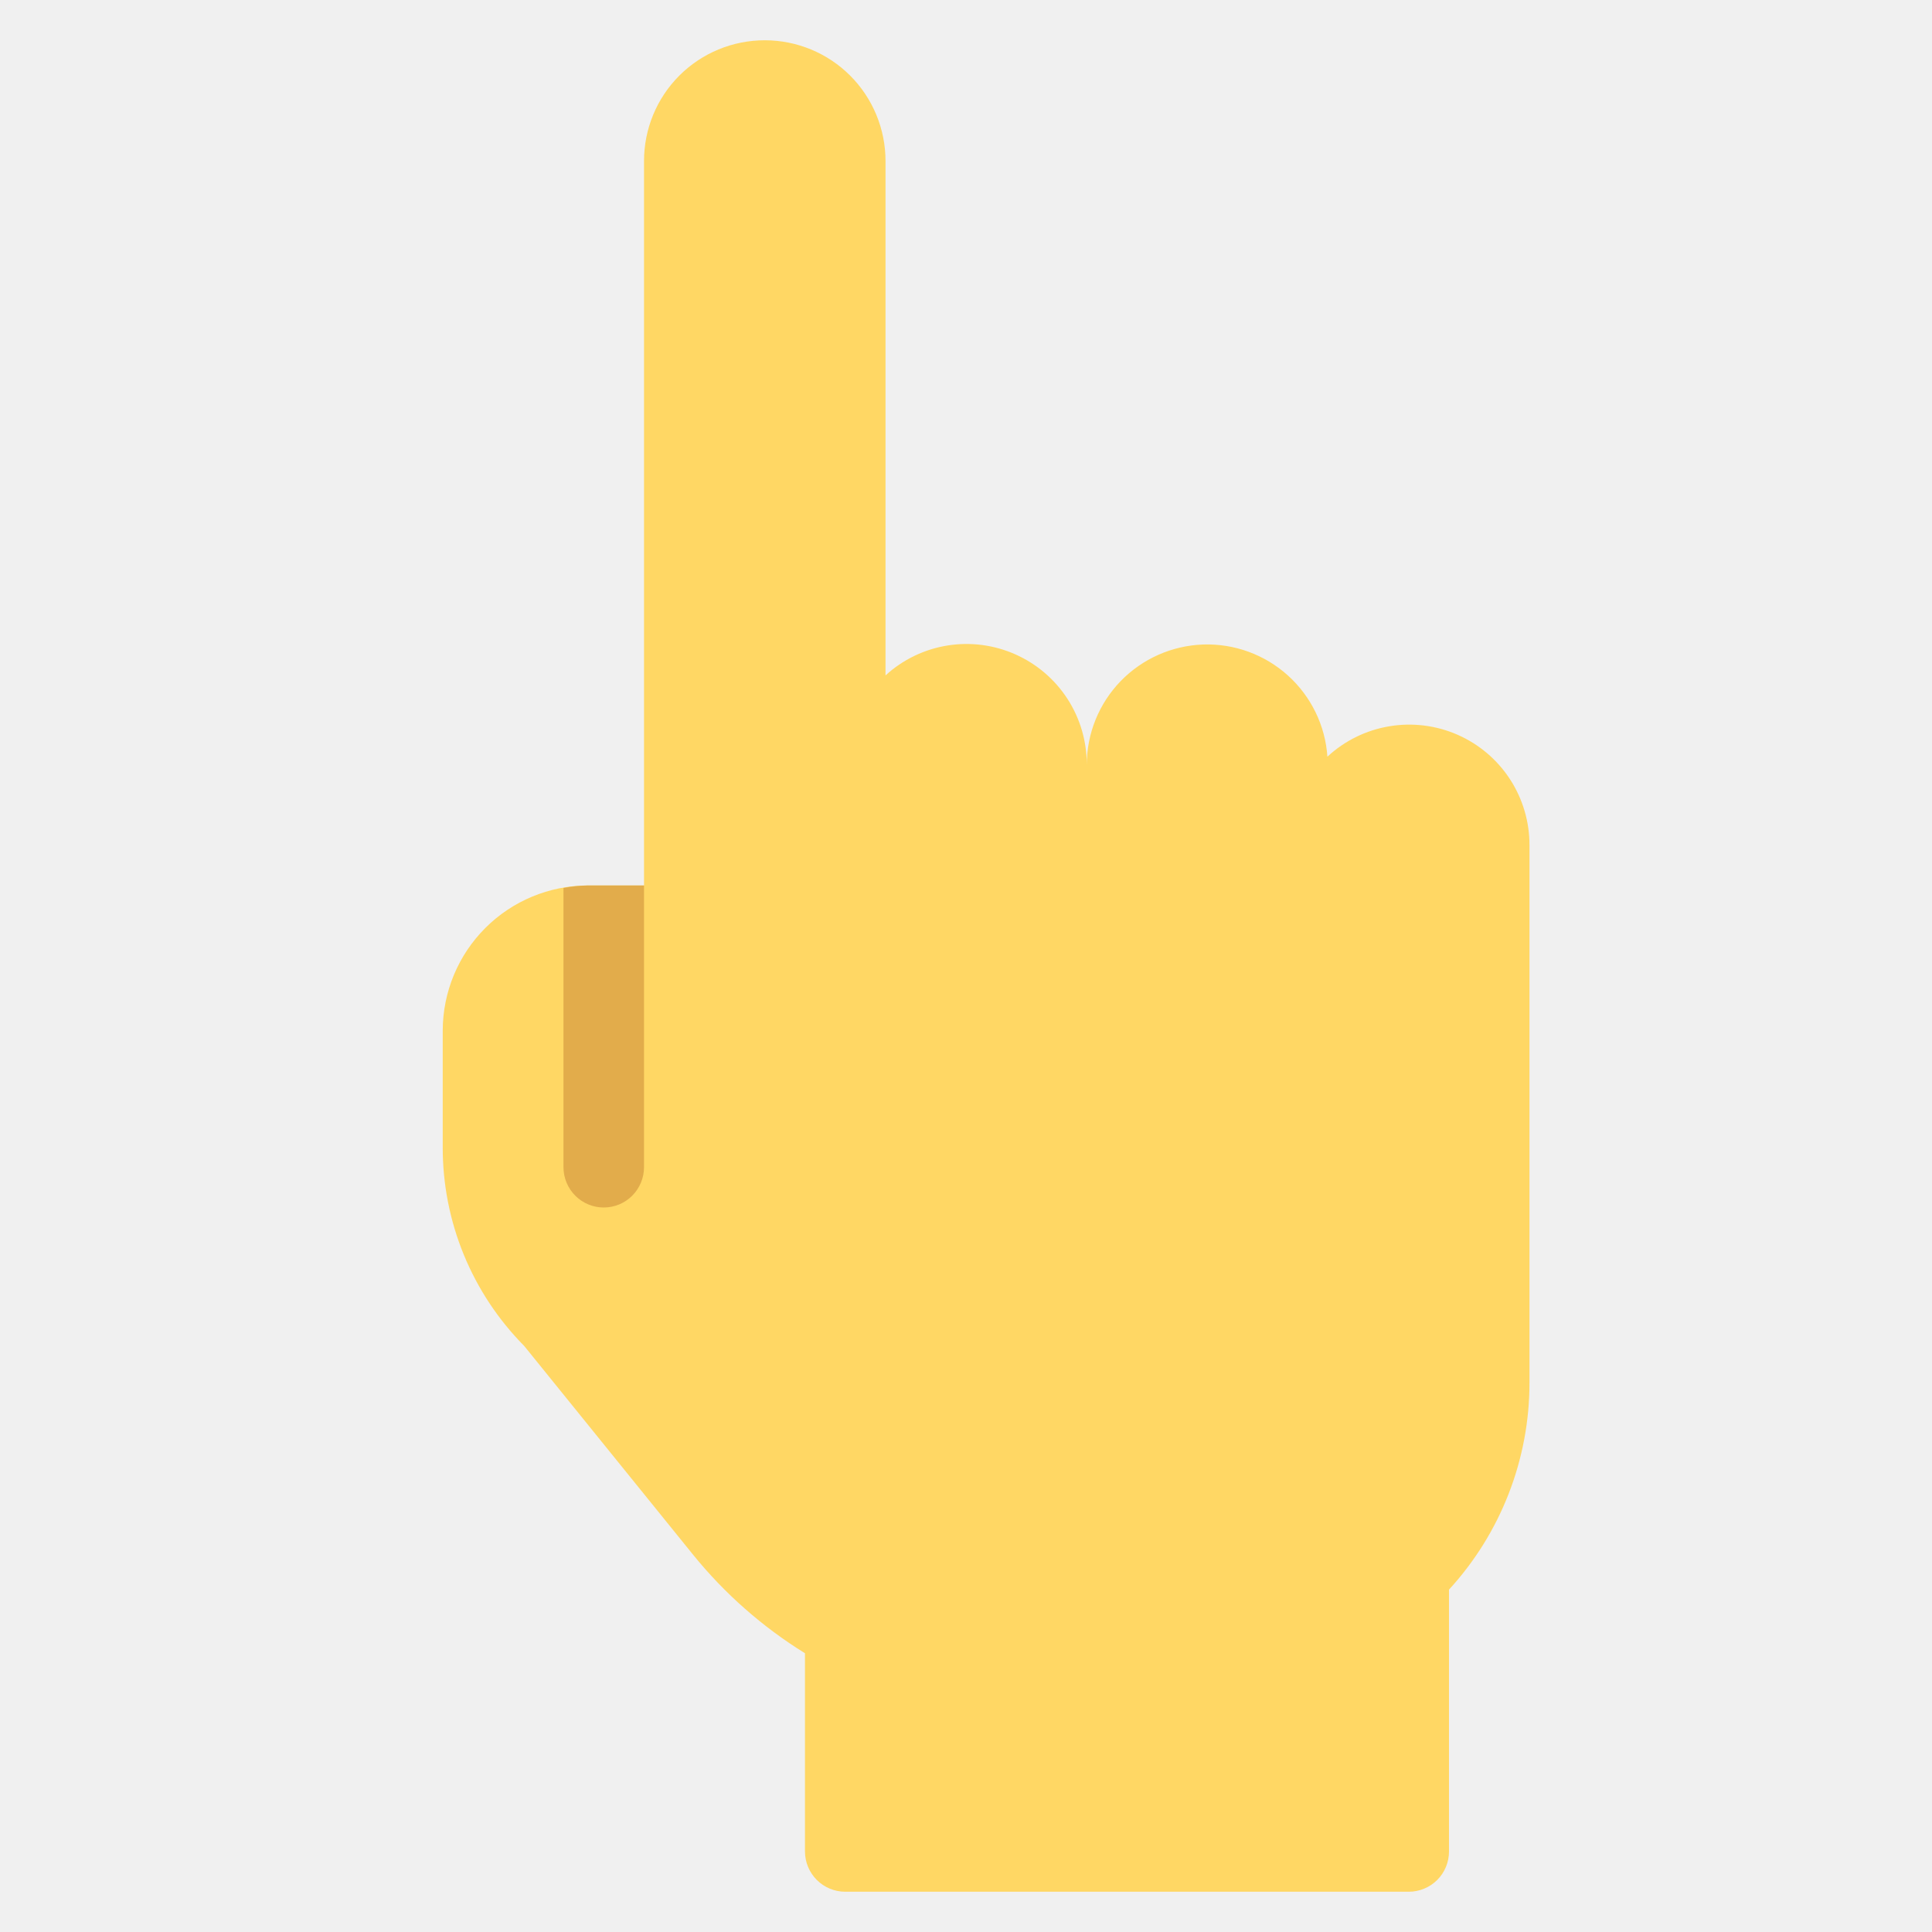
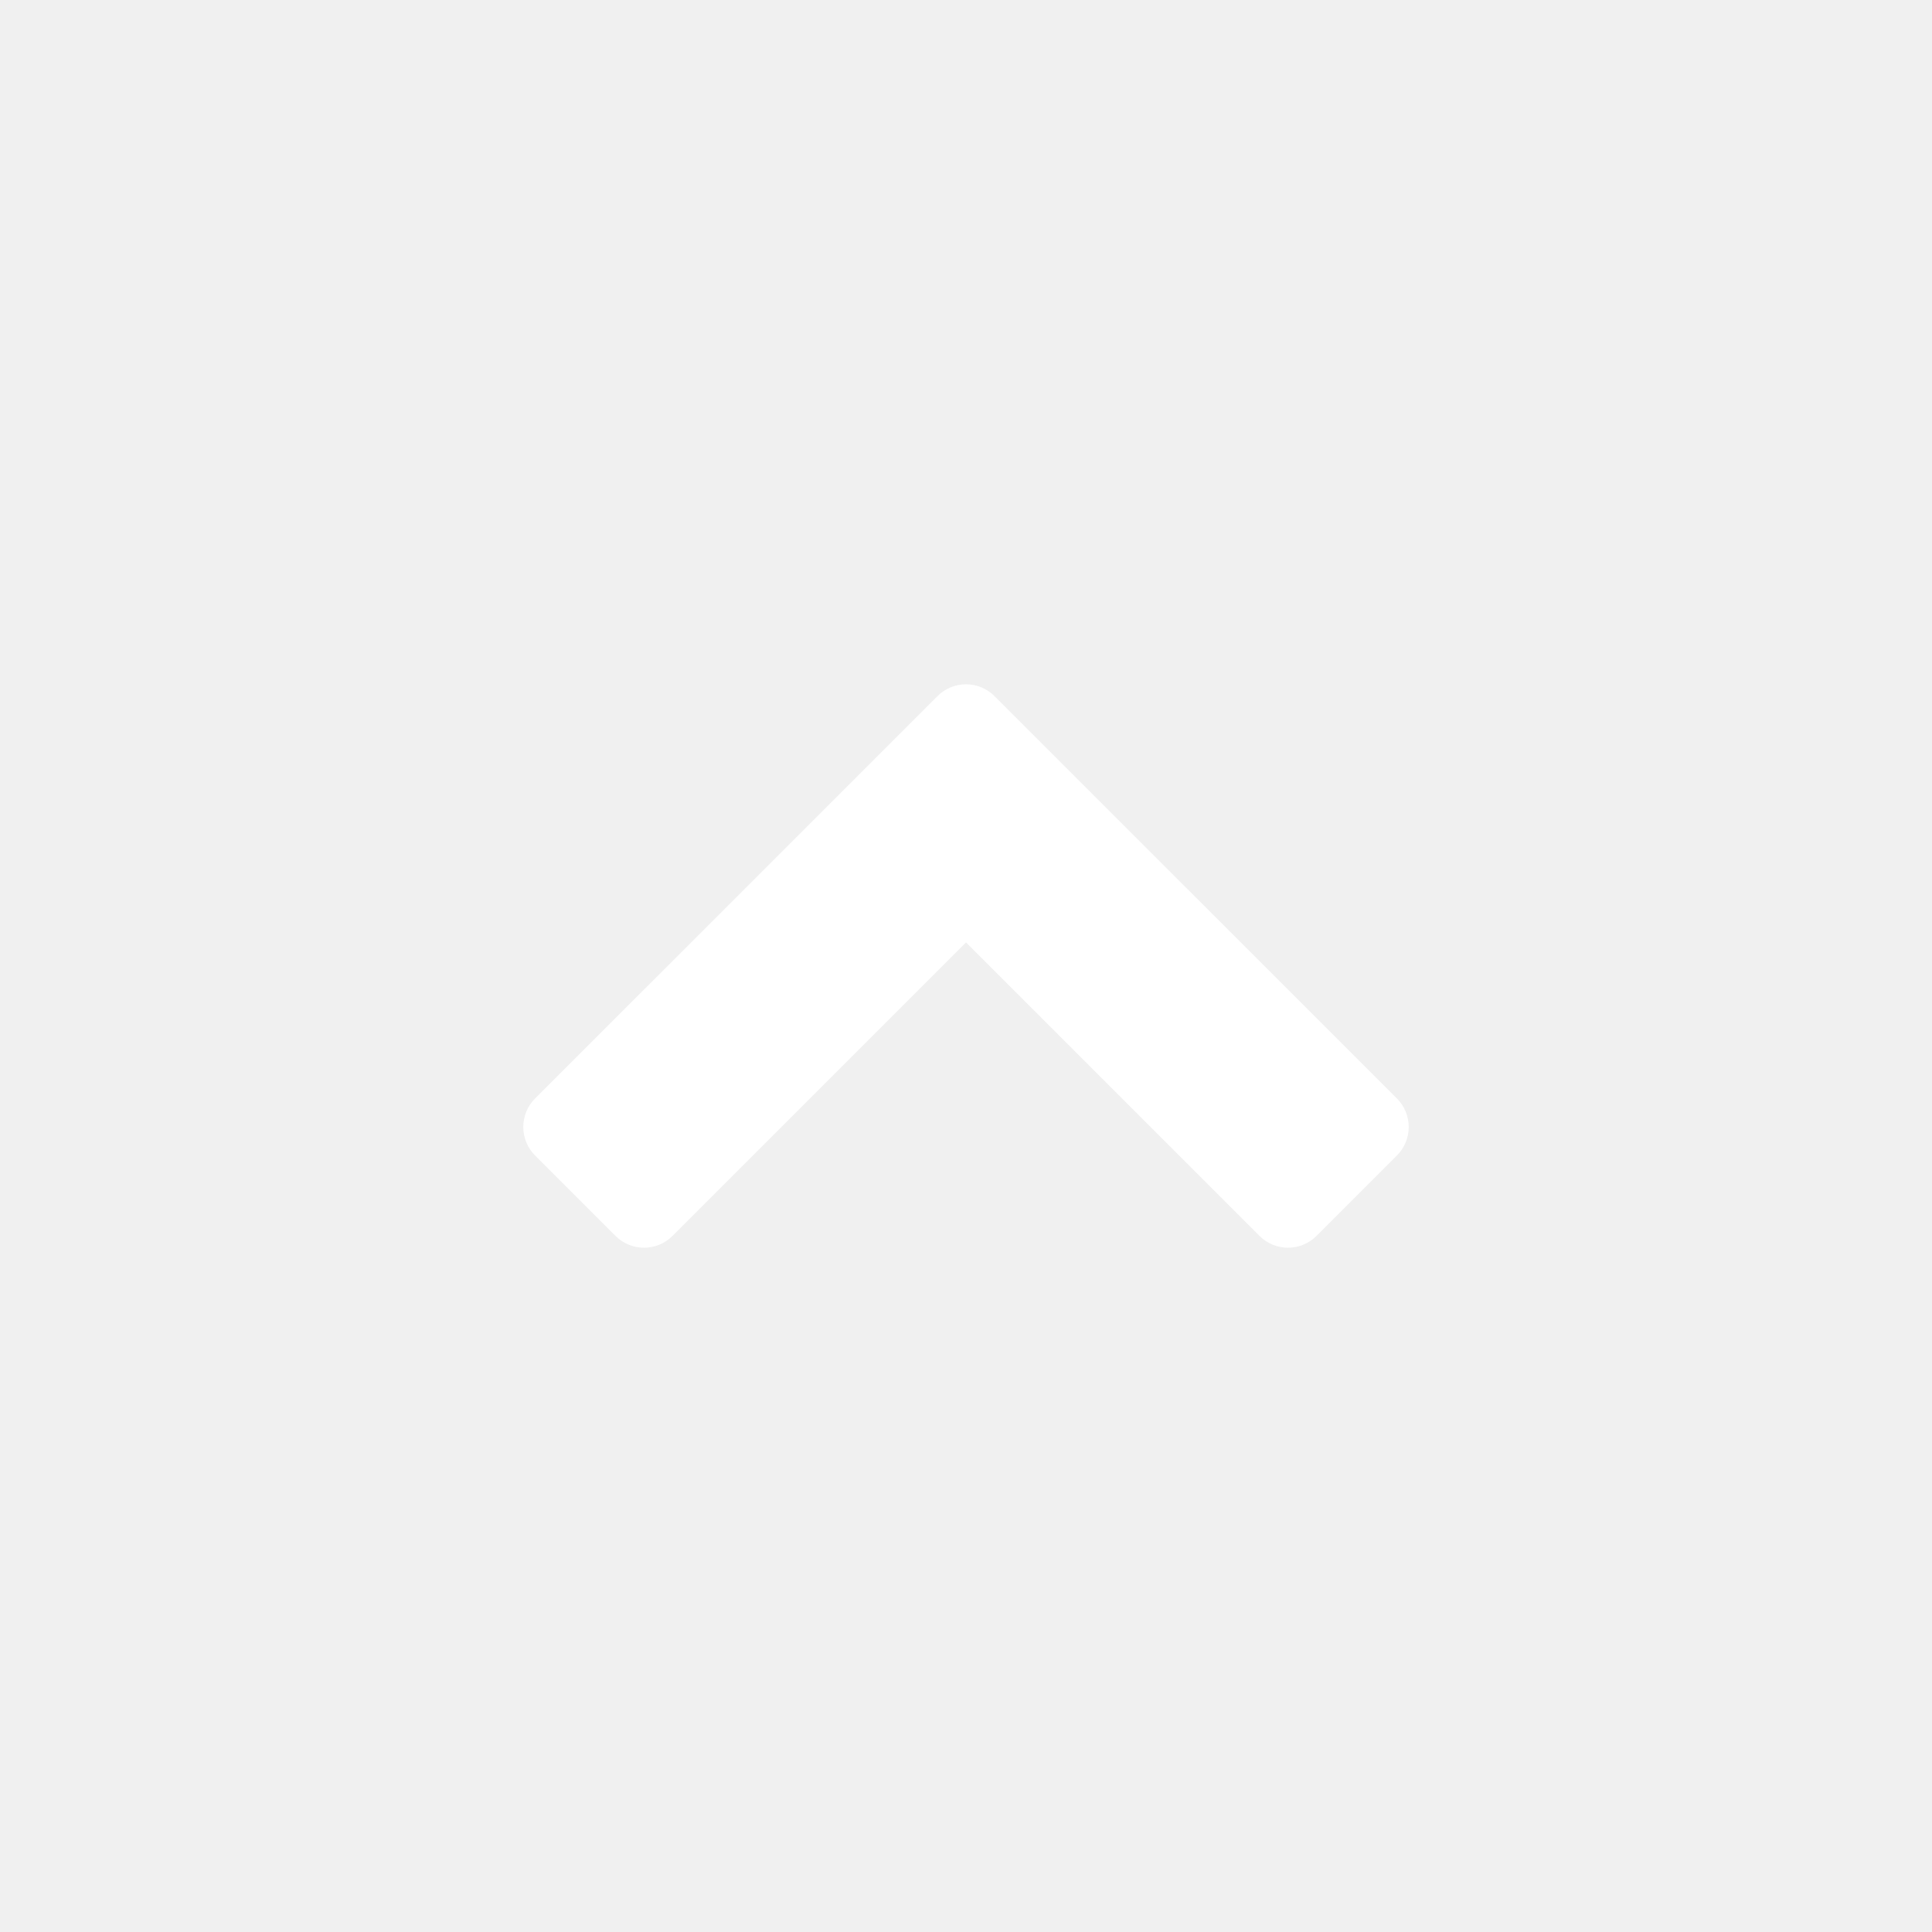
<svg xmlns="http://www.w3.org/2000/svg" width="32" height="32" viewBox="0 0 32 32" fill="none">
-   <path d="M10.667 2.667V14.666H9.733C9.097 14.668 8.487 14.921 8.038 15.371C7.588 15.821 7.335 16.43 7.333 17.067V19C7.33 20.233 7.815 21.417 8.683 22.294L11.483 25.755C12.004 26.397 12.63 26.948 13.333 27.383V30.666C13.333 30.843 13.404 31.013 13.529 31.138C13.654 31.263 13.823 31.333 14 31.333H23.333C23.51 31.333 23.68 31.263 23.805 31.138C23.93 31.013 24 30.843 24 30.666V26.329C24.857 25.395 25.333 24.173 25.333 22.904V14C25.334 13.612 25.222 13.232 25.01 12.906C24.798 12.581 24.496 12.325 24.14 12.169C23.785 12.014 23.392 11.965 23.009 12.03C22.626 12.094 22.271 12.269 21.986 12.533C21.951 12.017 21.716 11.535 21.333 11.189C20.949 10.842 20.445 10.658 19.929 10.675C19.412 10.693 18.922 10.91 18.562 11.281C18.202 11.653 18.001 12.149 18 12.666C18.002 12.28 17.891 11.901 17.681 11.576C17.471 11.251 17.17 10.995 16.817 10.838C16.463 10.681 16.072 10.63 15.69 10.692C15.308 10.754 14.952 10.926 14.667 11.187V2.667C14.667 2.136 14.456 1.627 14.081 1.252C13.706 0.877 13.197 0.667 12.667 0.667C12.136 0.667 11.627 0.877 11.252 1.252C10.877 1.627 10.667 2.136 10.667 2.667V2.667Z" fill="#FFD764" />
-   <path d="M9.333 14.707V19.333C9.333 19.51 9.404 19.68 9.529 19.805C9.654 19.93 9.823 20 10 20C10.177 20 10.346 19.93 10.471 19.805C10.596 19.68 10.667 19.51 10.667 19.333V14.666H9.733C9.599 14.669 9.465 14.682 9.333 14.707V14.707Z" fill="#E2AC4B" />
+   <path d="M16.471 11.529C16.346 11.404 16.177 11.334 16 11.334C15.823 11.334 15.654 11.404 15.529 11.529L8.862 18.195C8.737 18.32 8.667 18.49 8.667 18.667C8.667 18.843 8.737 19.013 8.862 19.138L10.195 20.471C10.32 20.596 10.49 20.666 10.667 20.666C10.844 20.666 11.013 20.596 11.138 20.471L16 15.609L20.862 20.471C20.987 20.596 21.157 20.666 21.334 20.666C21.51 20.666 21.68 20.596 21.805 20.471L23.138 19.138C23.263 19.013 23.333 18.843 23.333 18.667C23.333 18.49 23.263 18.32 23.138 18.195L16.471 11.529Z" fill="white" />
</svg>
